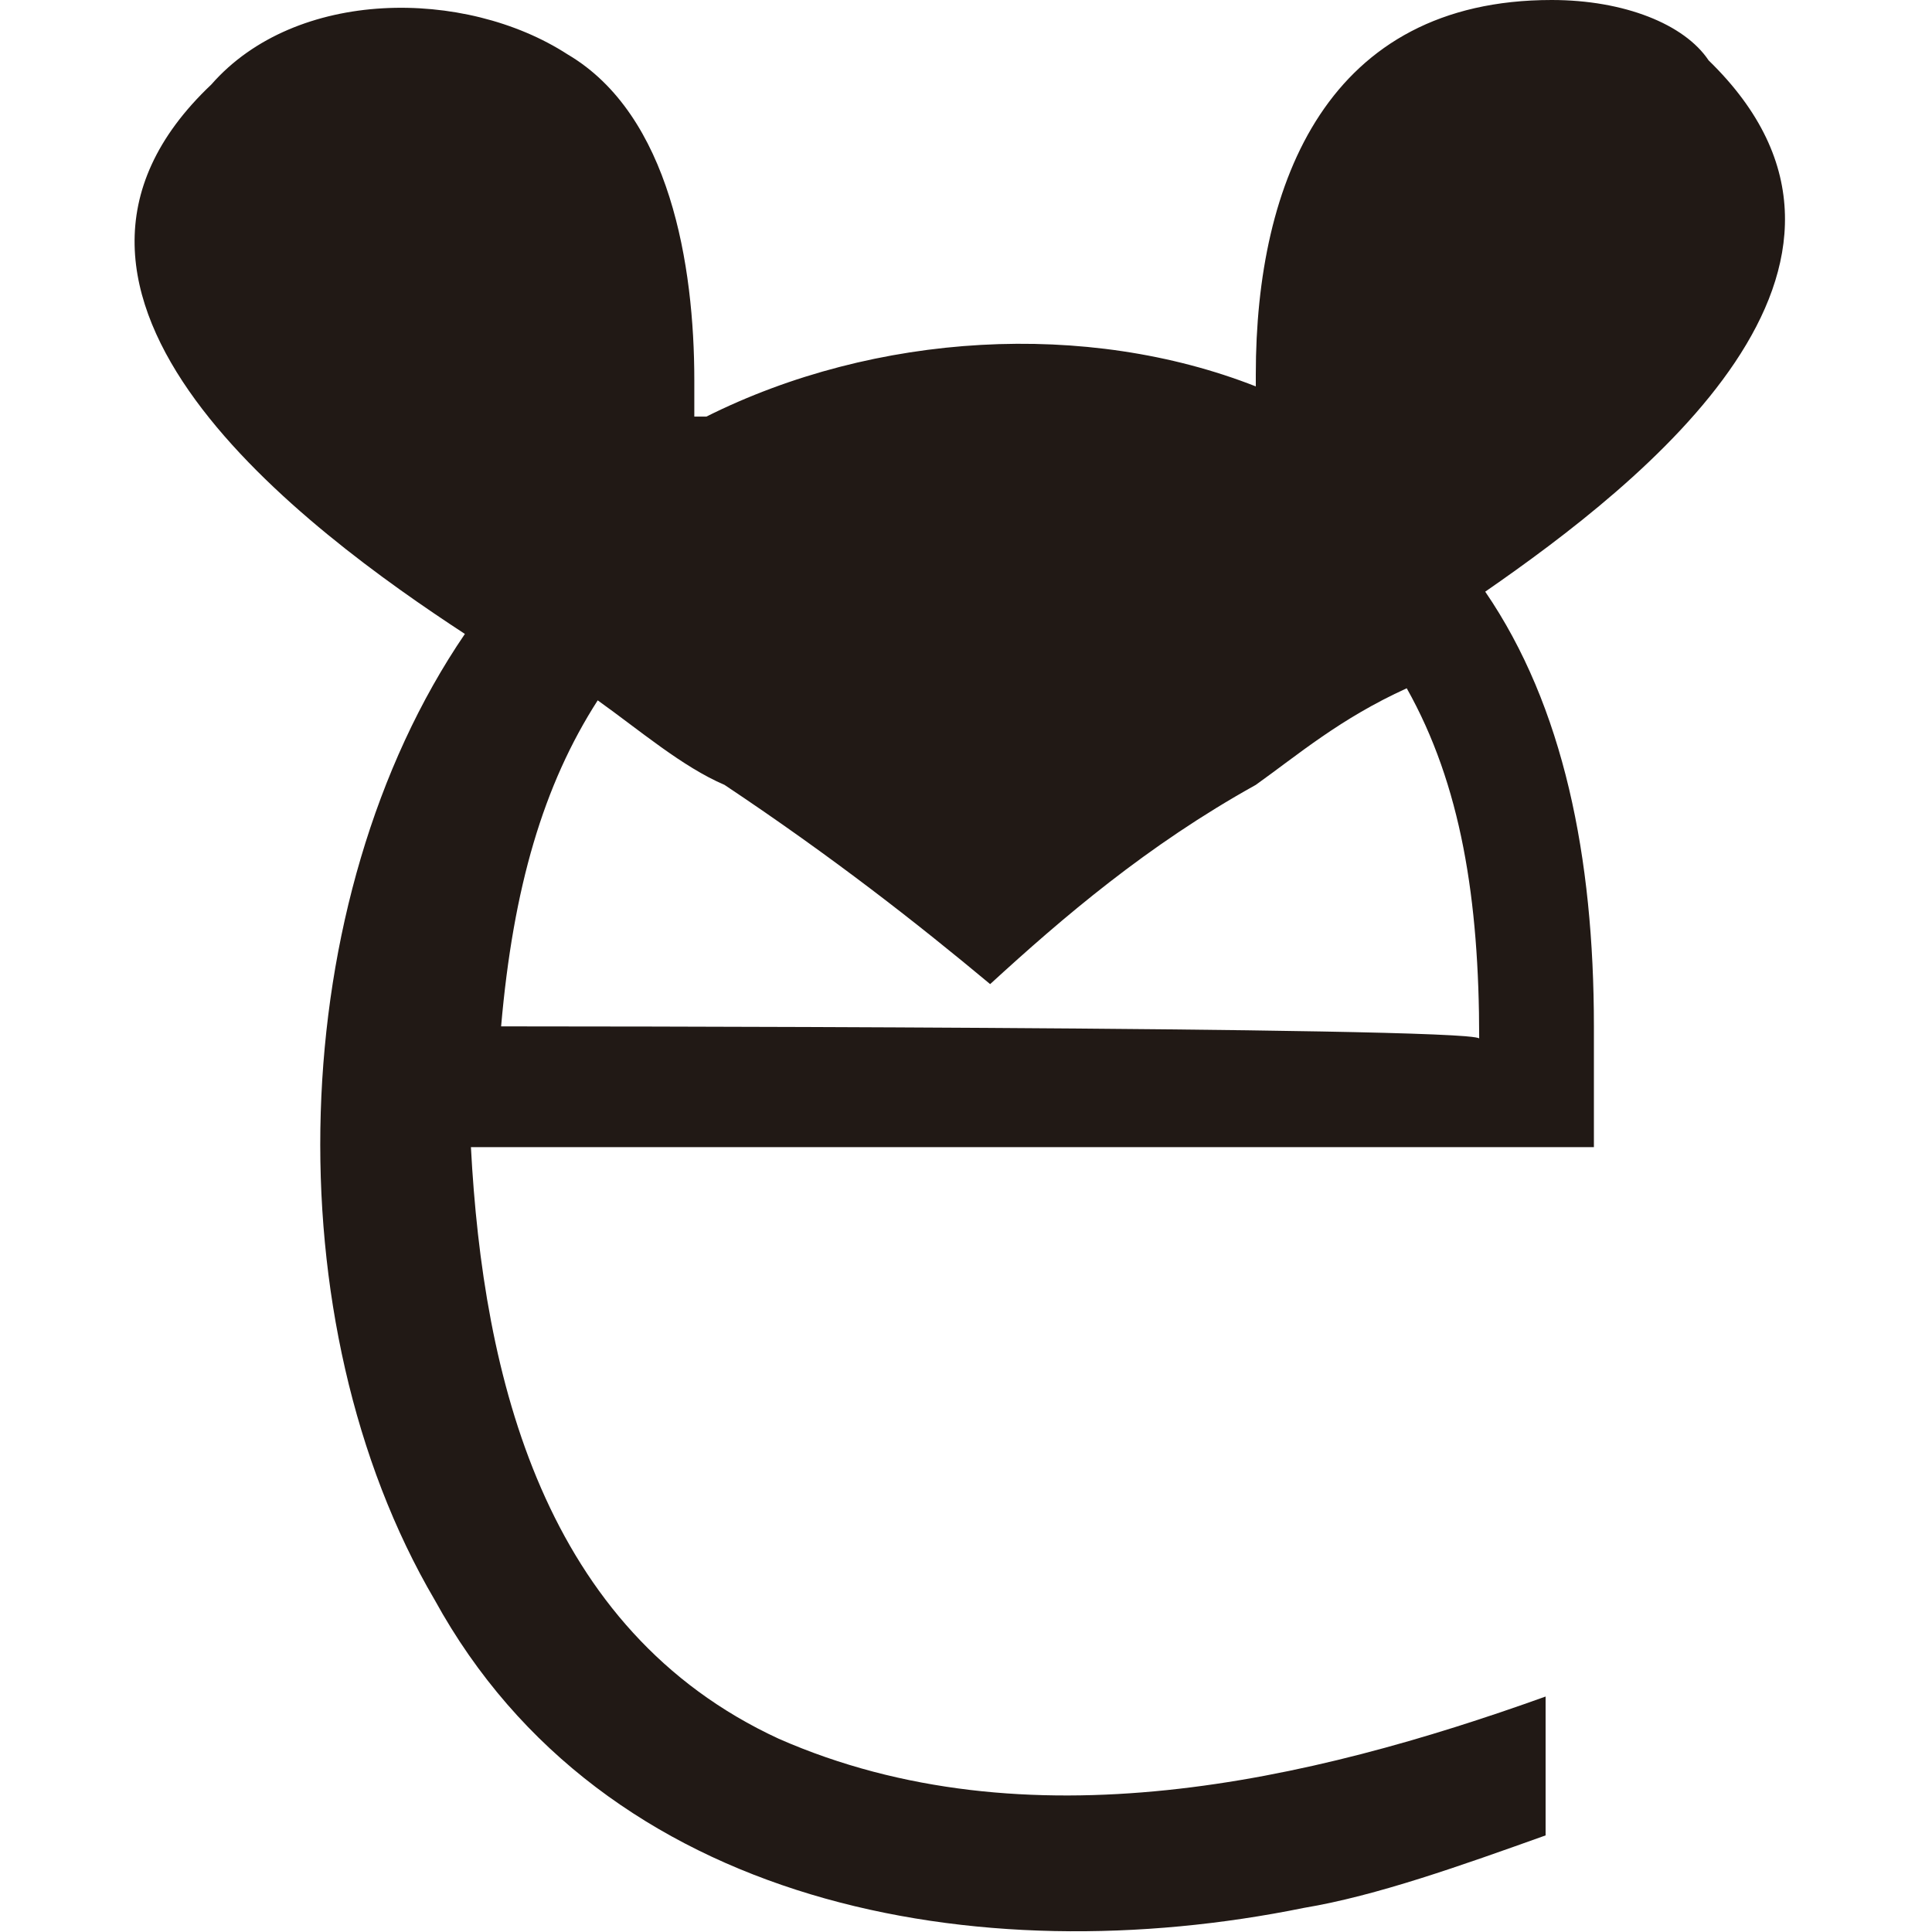
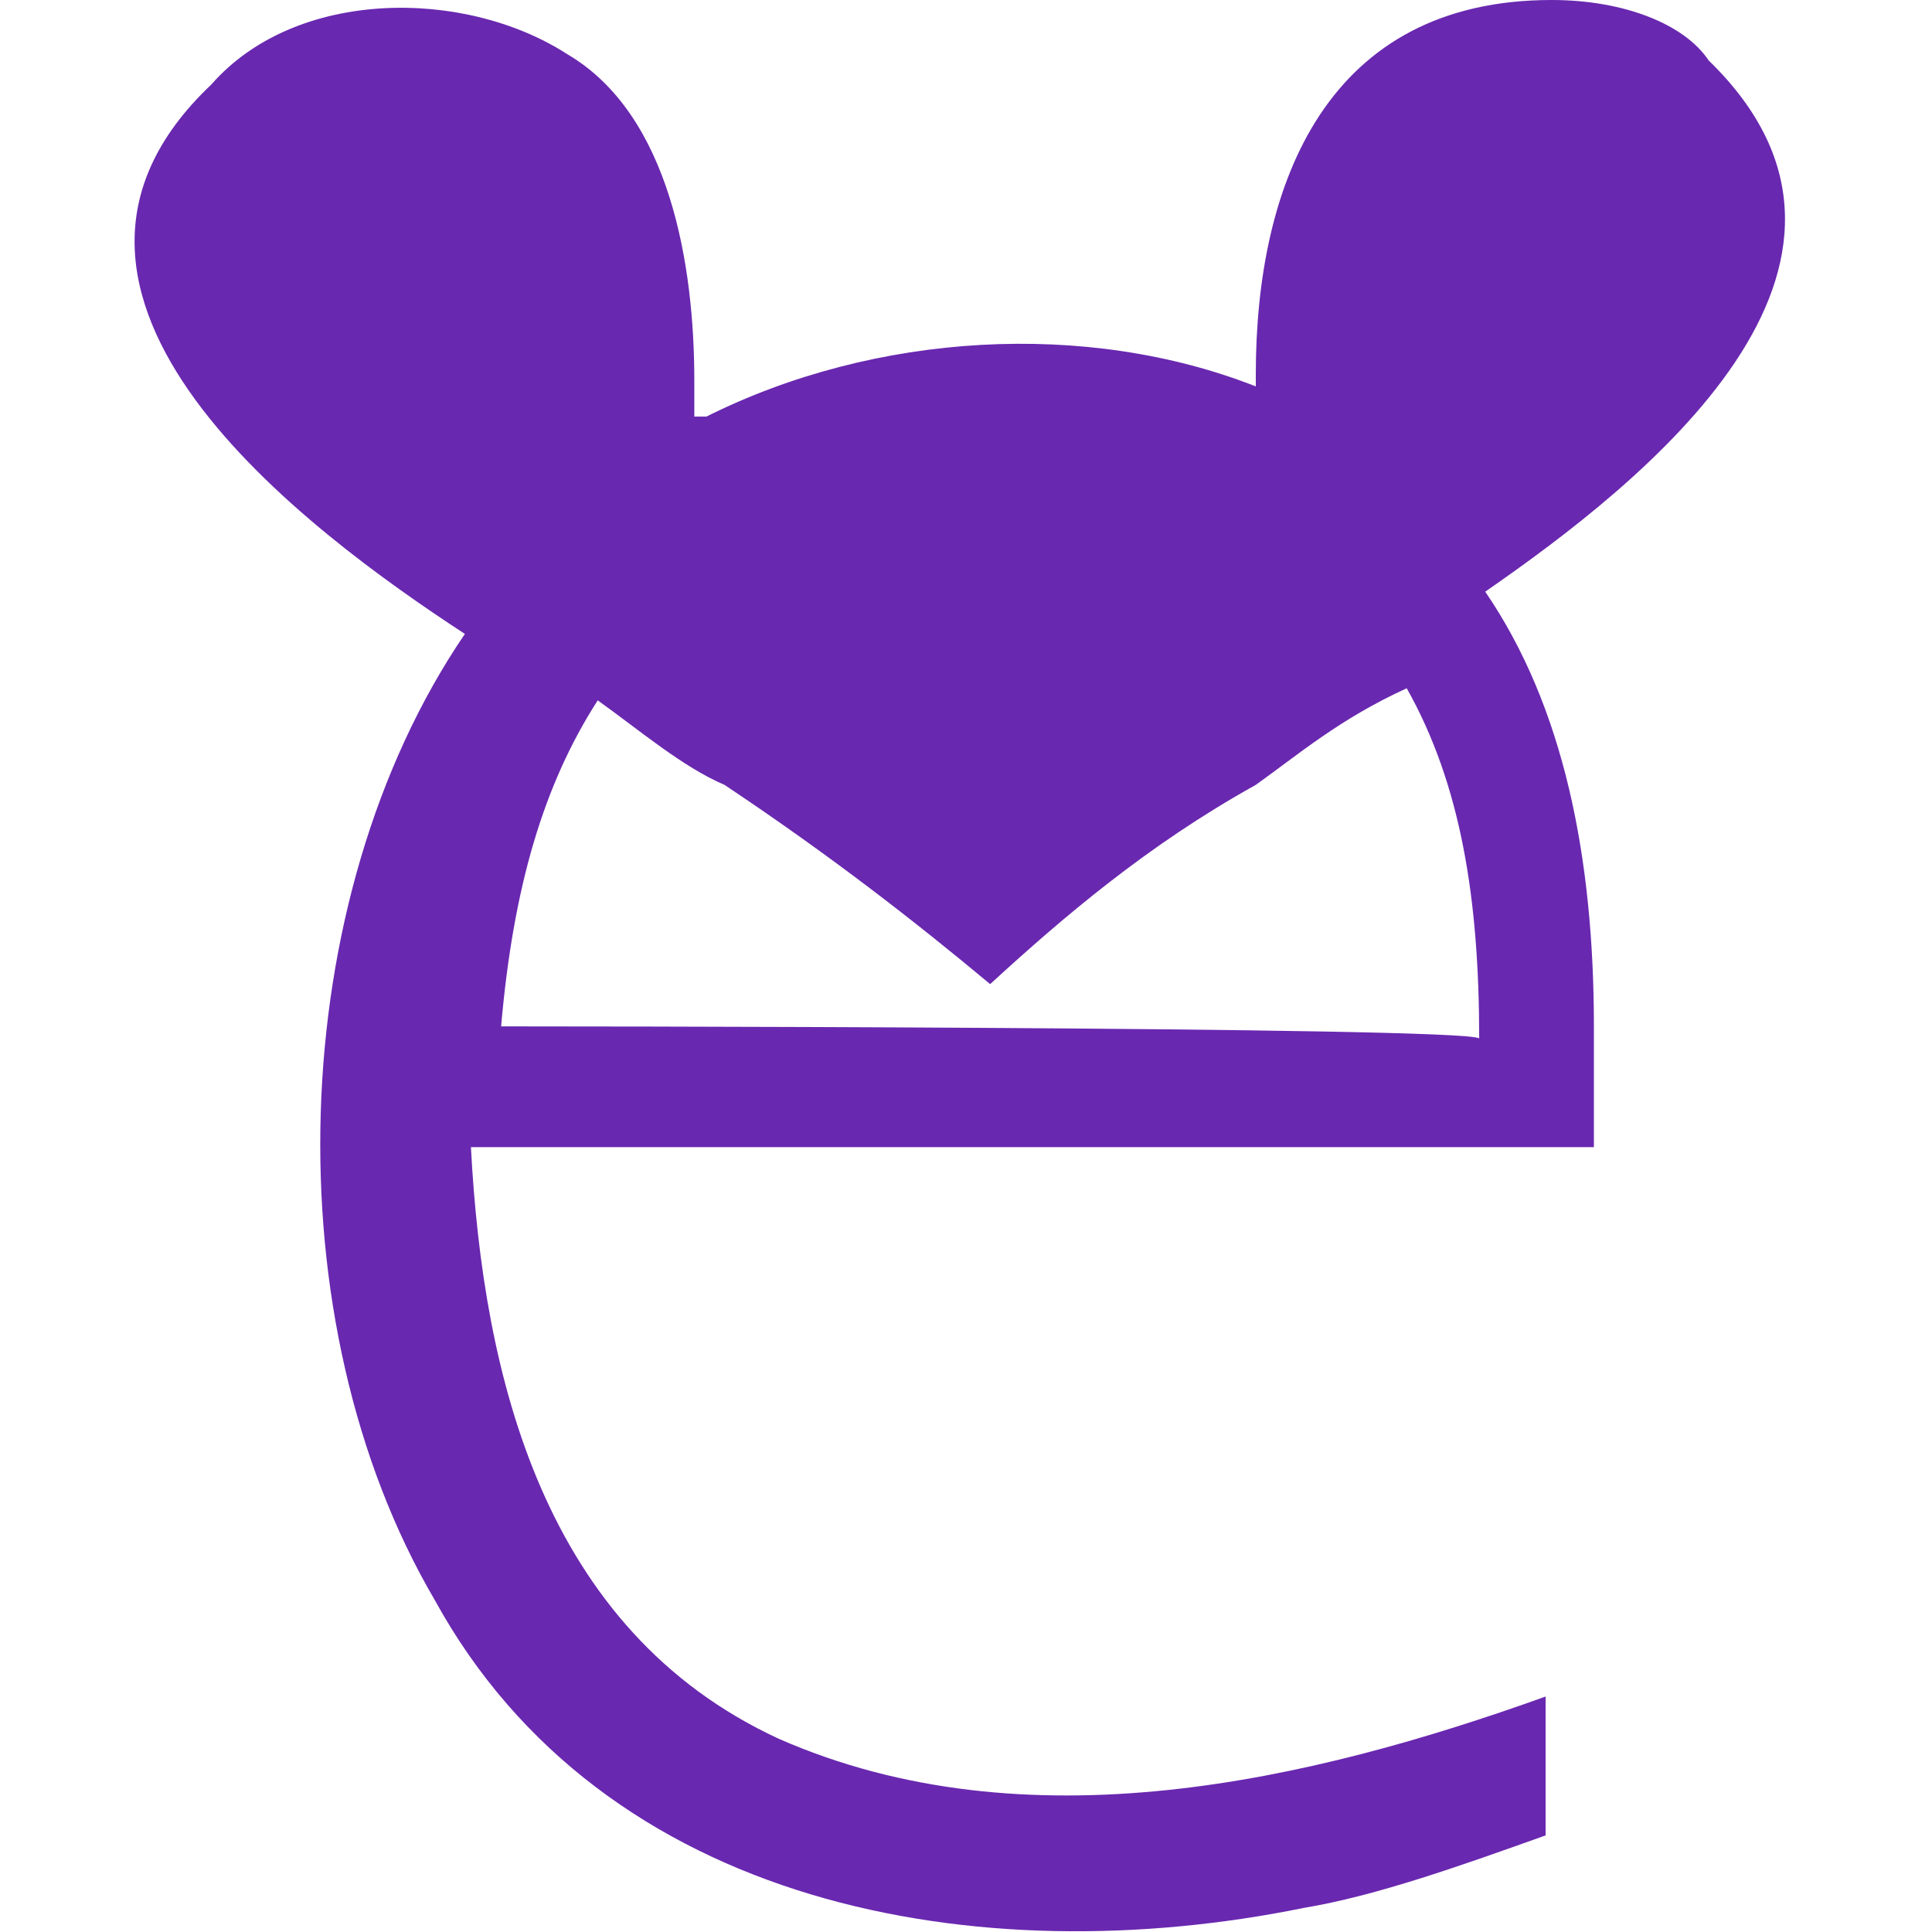
<svg xmlns="http://www.w3.org/2000/svg" viewBox="0 0 32 32" style="enable-background:new 0 0 32 32" xml:space="preserve">
-   <path d="M25.7 0c-3.7 0-4.9 3-4.9 6.2v.2c-2.8-1.1-6.3-.9-9.1.5h-.2v-.6c0-1.9-.4-4.4-2.1-5.4-1.7-1.1-4.5-1.1-5.9.5-3.7 3.5 1.6 7.4 4.2 9.1-3 4.4-3.2 11.4-.5 16 2.8 5.1 9 6.2 14.4 5.1 1.2-.2 2.6-.7 4-1.2v-2.3c-3.9 1.4-8.6 2.5-12.7.7C9 27 8 22.8 7.8 19h18.6v-2c0-2.8-.5-5.3-1.8-7.2C27.2 8 31.8 4.4 28.3 1c-.4-.6-1.4-1-2.6-1zM8.3 17c.2-2.3.7-4 1.6-5.4.7.5 1.4 1.1 2.1 1.4 1.8 1.2 3.2 2.3 4.4 3.3 1.2-1.1 2.6-2.3 4.4-3.3.7-.5 1.4-1.1 2.5-1.6.9 1.6 1.2 3.5 1.2 5.8-.2-.2-16.2-.2-16.2-.2z" style="fill:#211915" />
+   <path d="M25.7 0c-3.7 0-4.9 3-4.9 6.2v.2c-2.8-1.1-6.3-.9-9.1.5h-.2v-.6c0-1.9-.4-4.4-2.1-5.4-1.7-1.1-4.5-1.1-5.9.5-3.7 3.5 1.6 7.4 4.2 9.1-3 4.4-3.2 11.4-.5 16 2.8 5.1 9 6.2 14.4 5.1 1.2-.2 2.6-.7 4-1.2v-2.3c-3.9 1.4-8.6 2.5-12.7.7C9 27 8 22.8 7.8 19h18.6v-2c0-2.8-.5-5.3-1.8-7.2C27.2 8 31.8 4.4 28.3 1c-.4-.6-1.4-1-2.6-1zM8.3 17c.2-2.3.7-4 1.6-5.4.7.5 1.4 1.1 2.1 1.4 1.8 1.2 3.2 2.3 4.4 3.3 1.2-1.1 2.6-2.3 4.4-3.3.7-.5 1.4-1.1 2.5-1.6.9 1.6 1.2 3.5 1.2 5.8-.2-.2-16.2-.2-16.2-.2z" style="fill:#6928b0" />
</svg>
